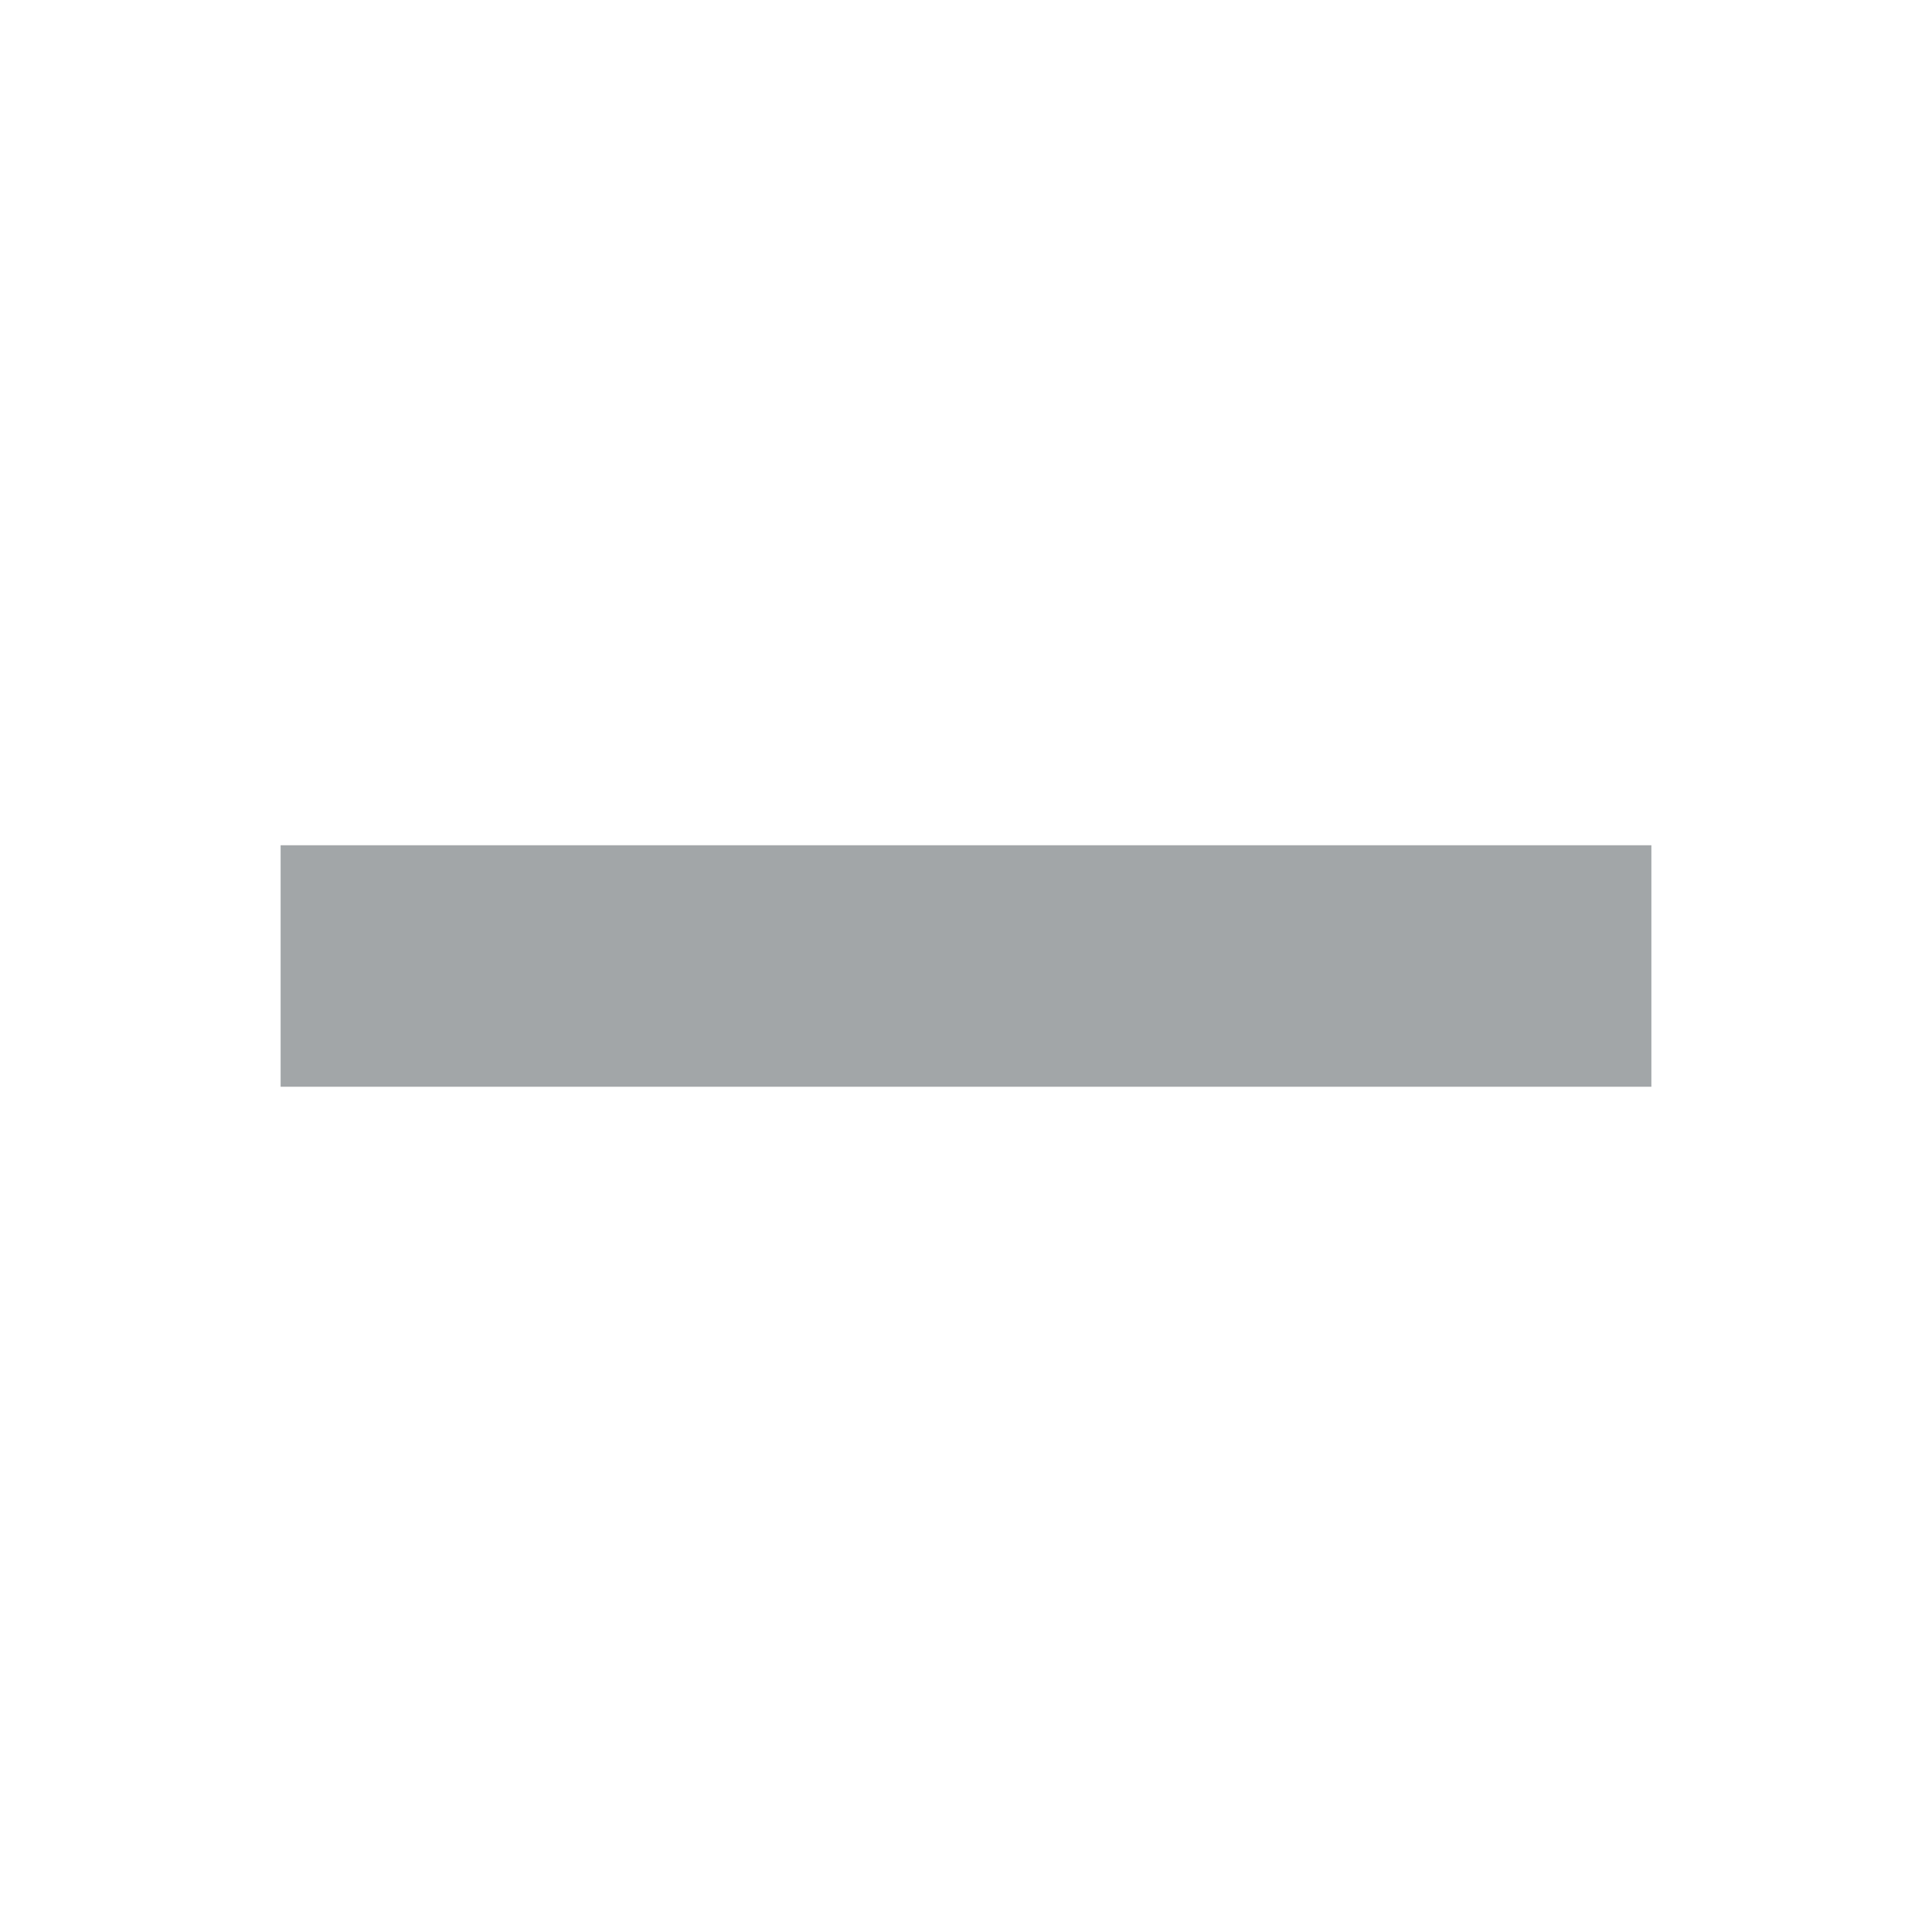
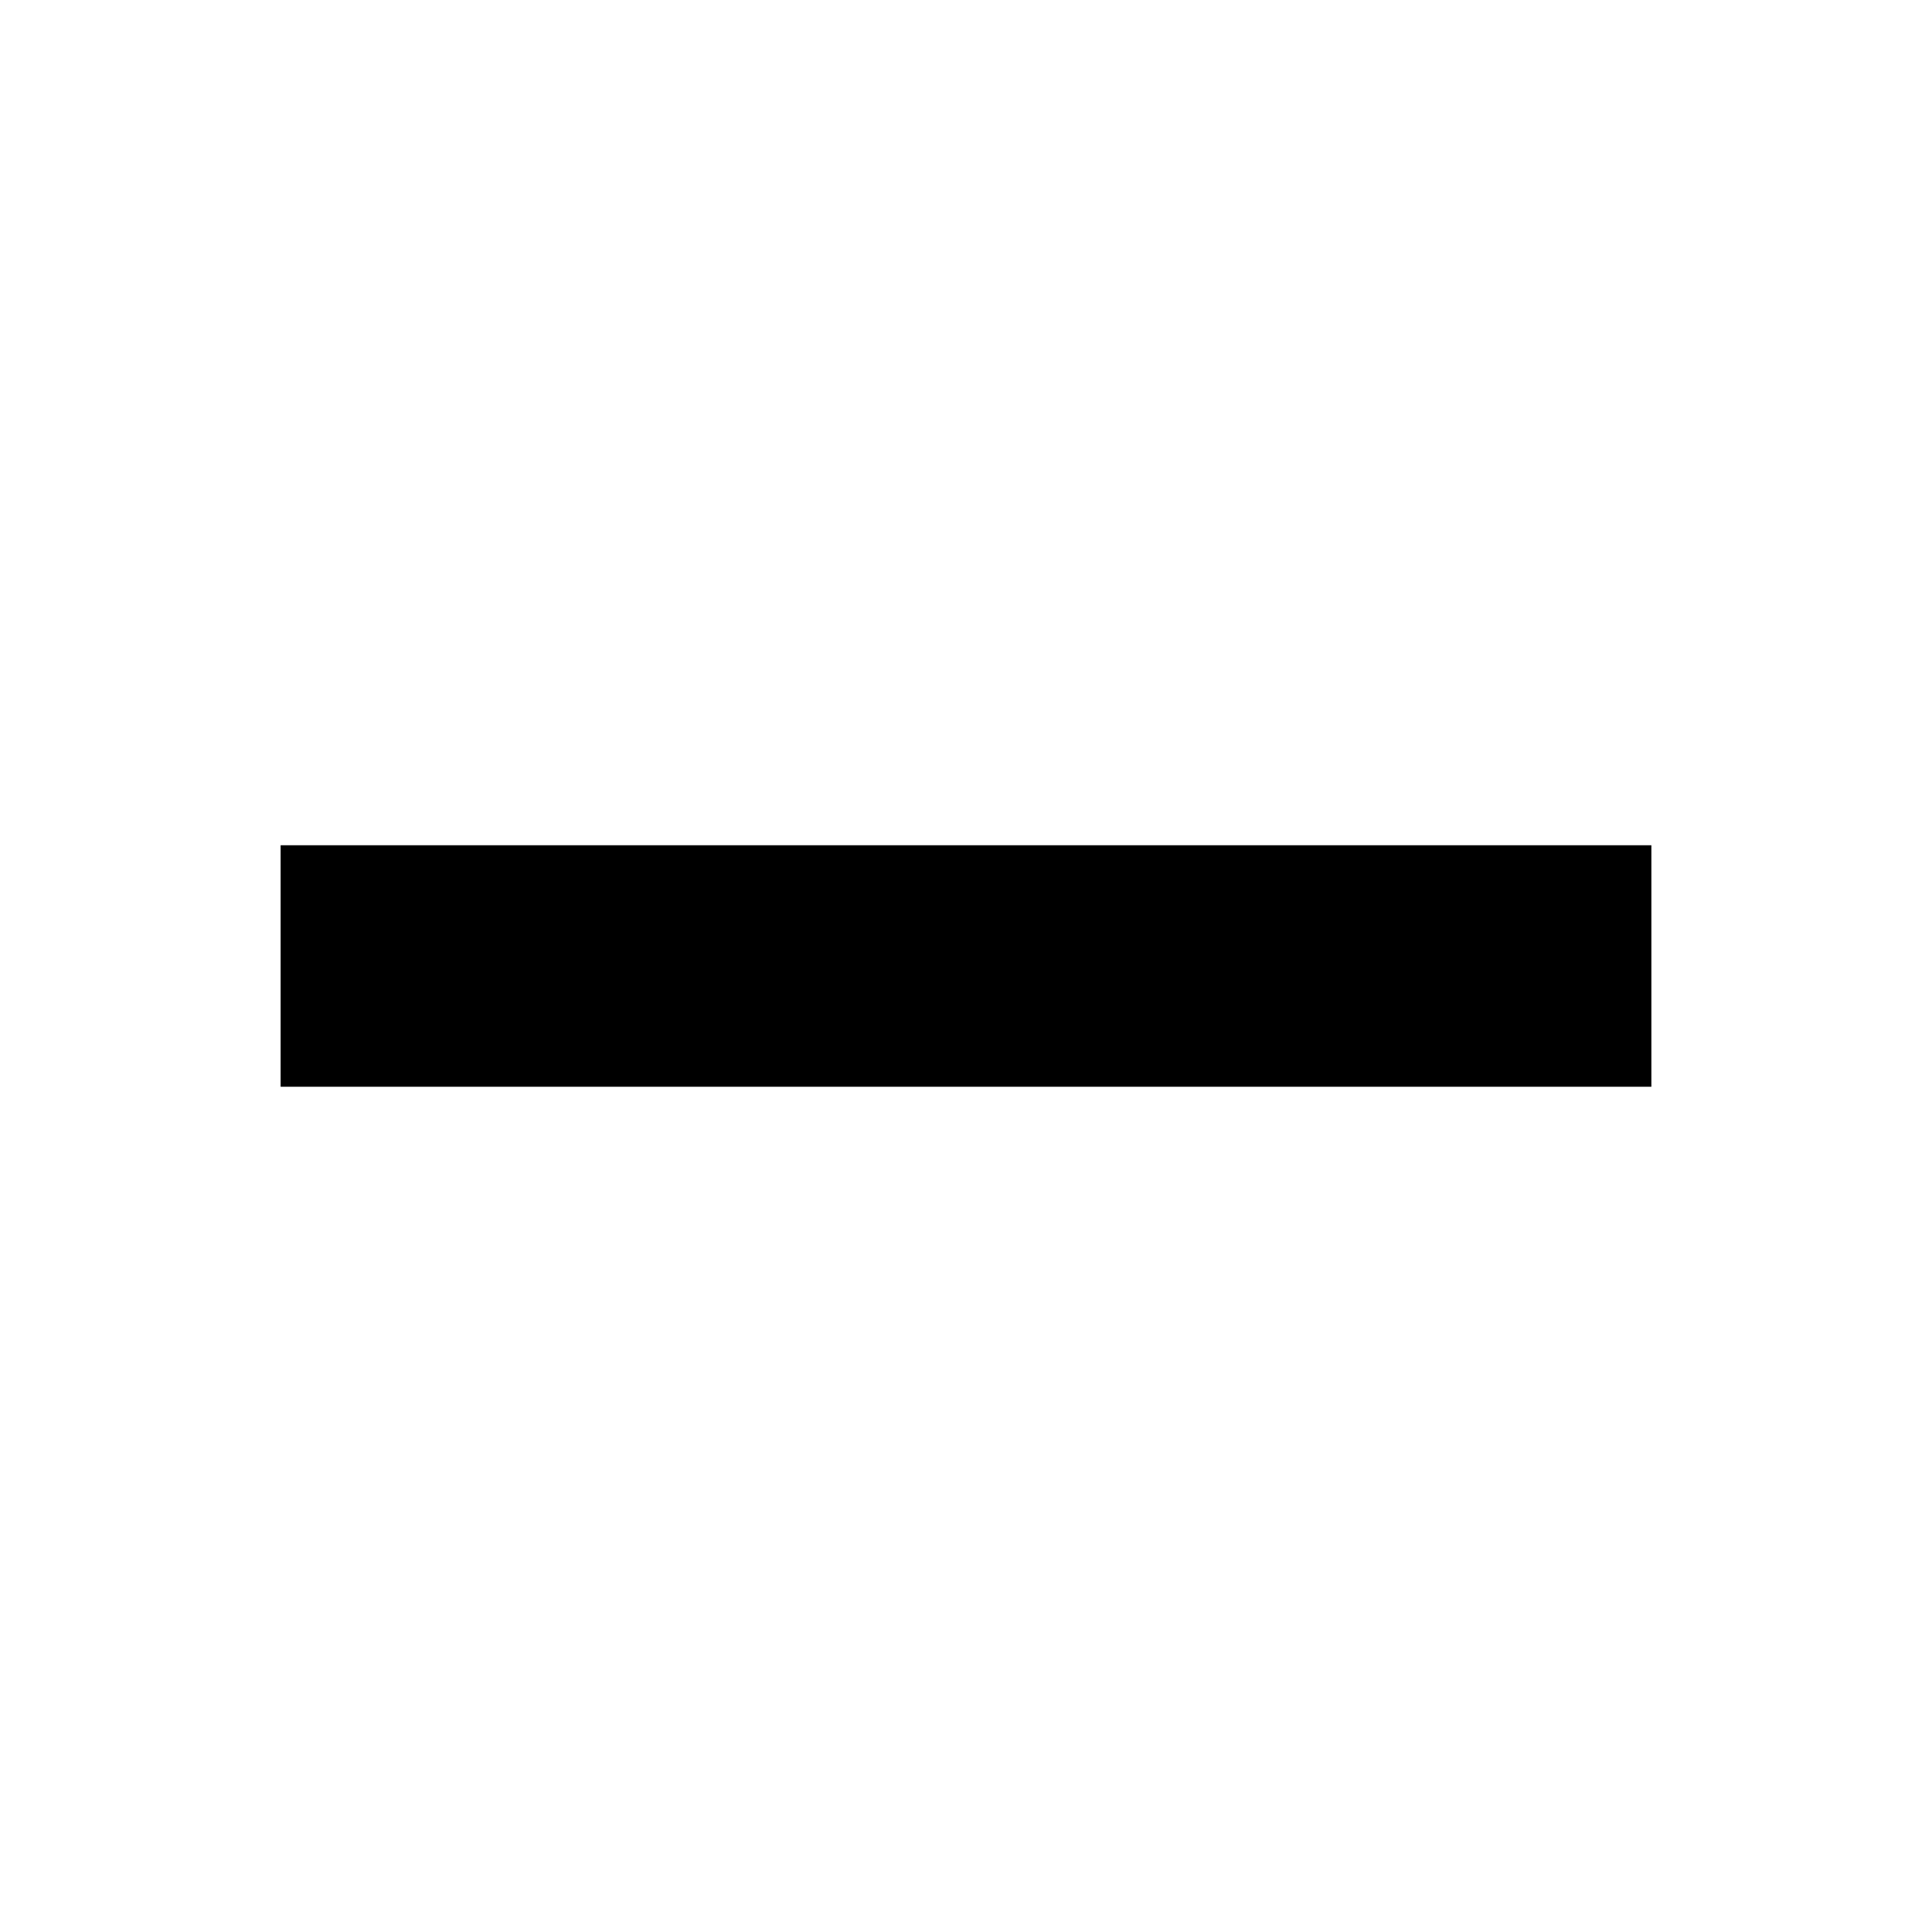
<svg xmlns="http://www.w3.org/2000/svg" width="16" height="16" fill="none">
-   <path fill="#A2A6A8" fill-opacity="1" fill-rule="nonzero" stroke="#A2A6A8" stroke-dasharray="none" stroke-linecap="butt" stroke-linejoin="miter" stroke-opacity="1" stroke-width="2" d="M2.324,8 L13.676,8" opacity="1" />
+   <path fill="currentColor" fill-opacity="1" fill-rule="nonzero" stroke="currentColor" stroke-dasharray="none" stroke-linecap="butt" stroke-linejoin="miter" stroke-opacity="1" stroke-width="2" d="M2.324,8 L13.676,8" opacity="1" />
</svg>
